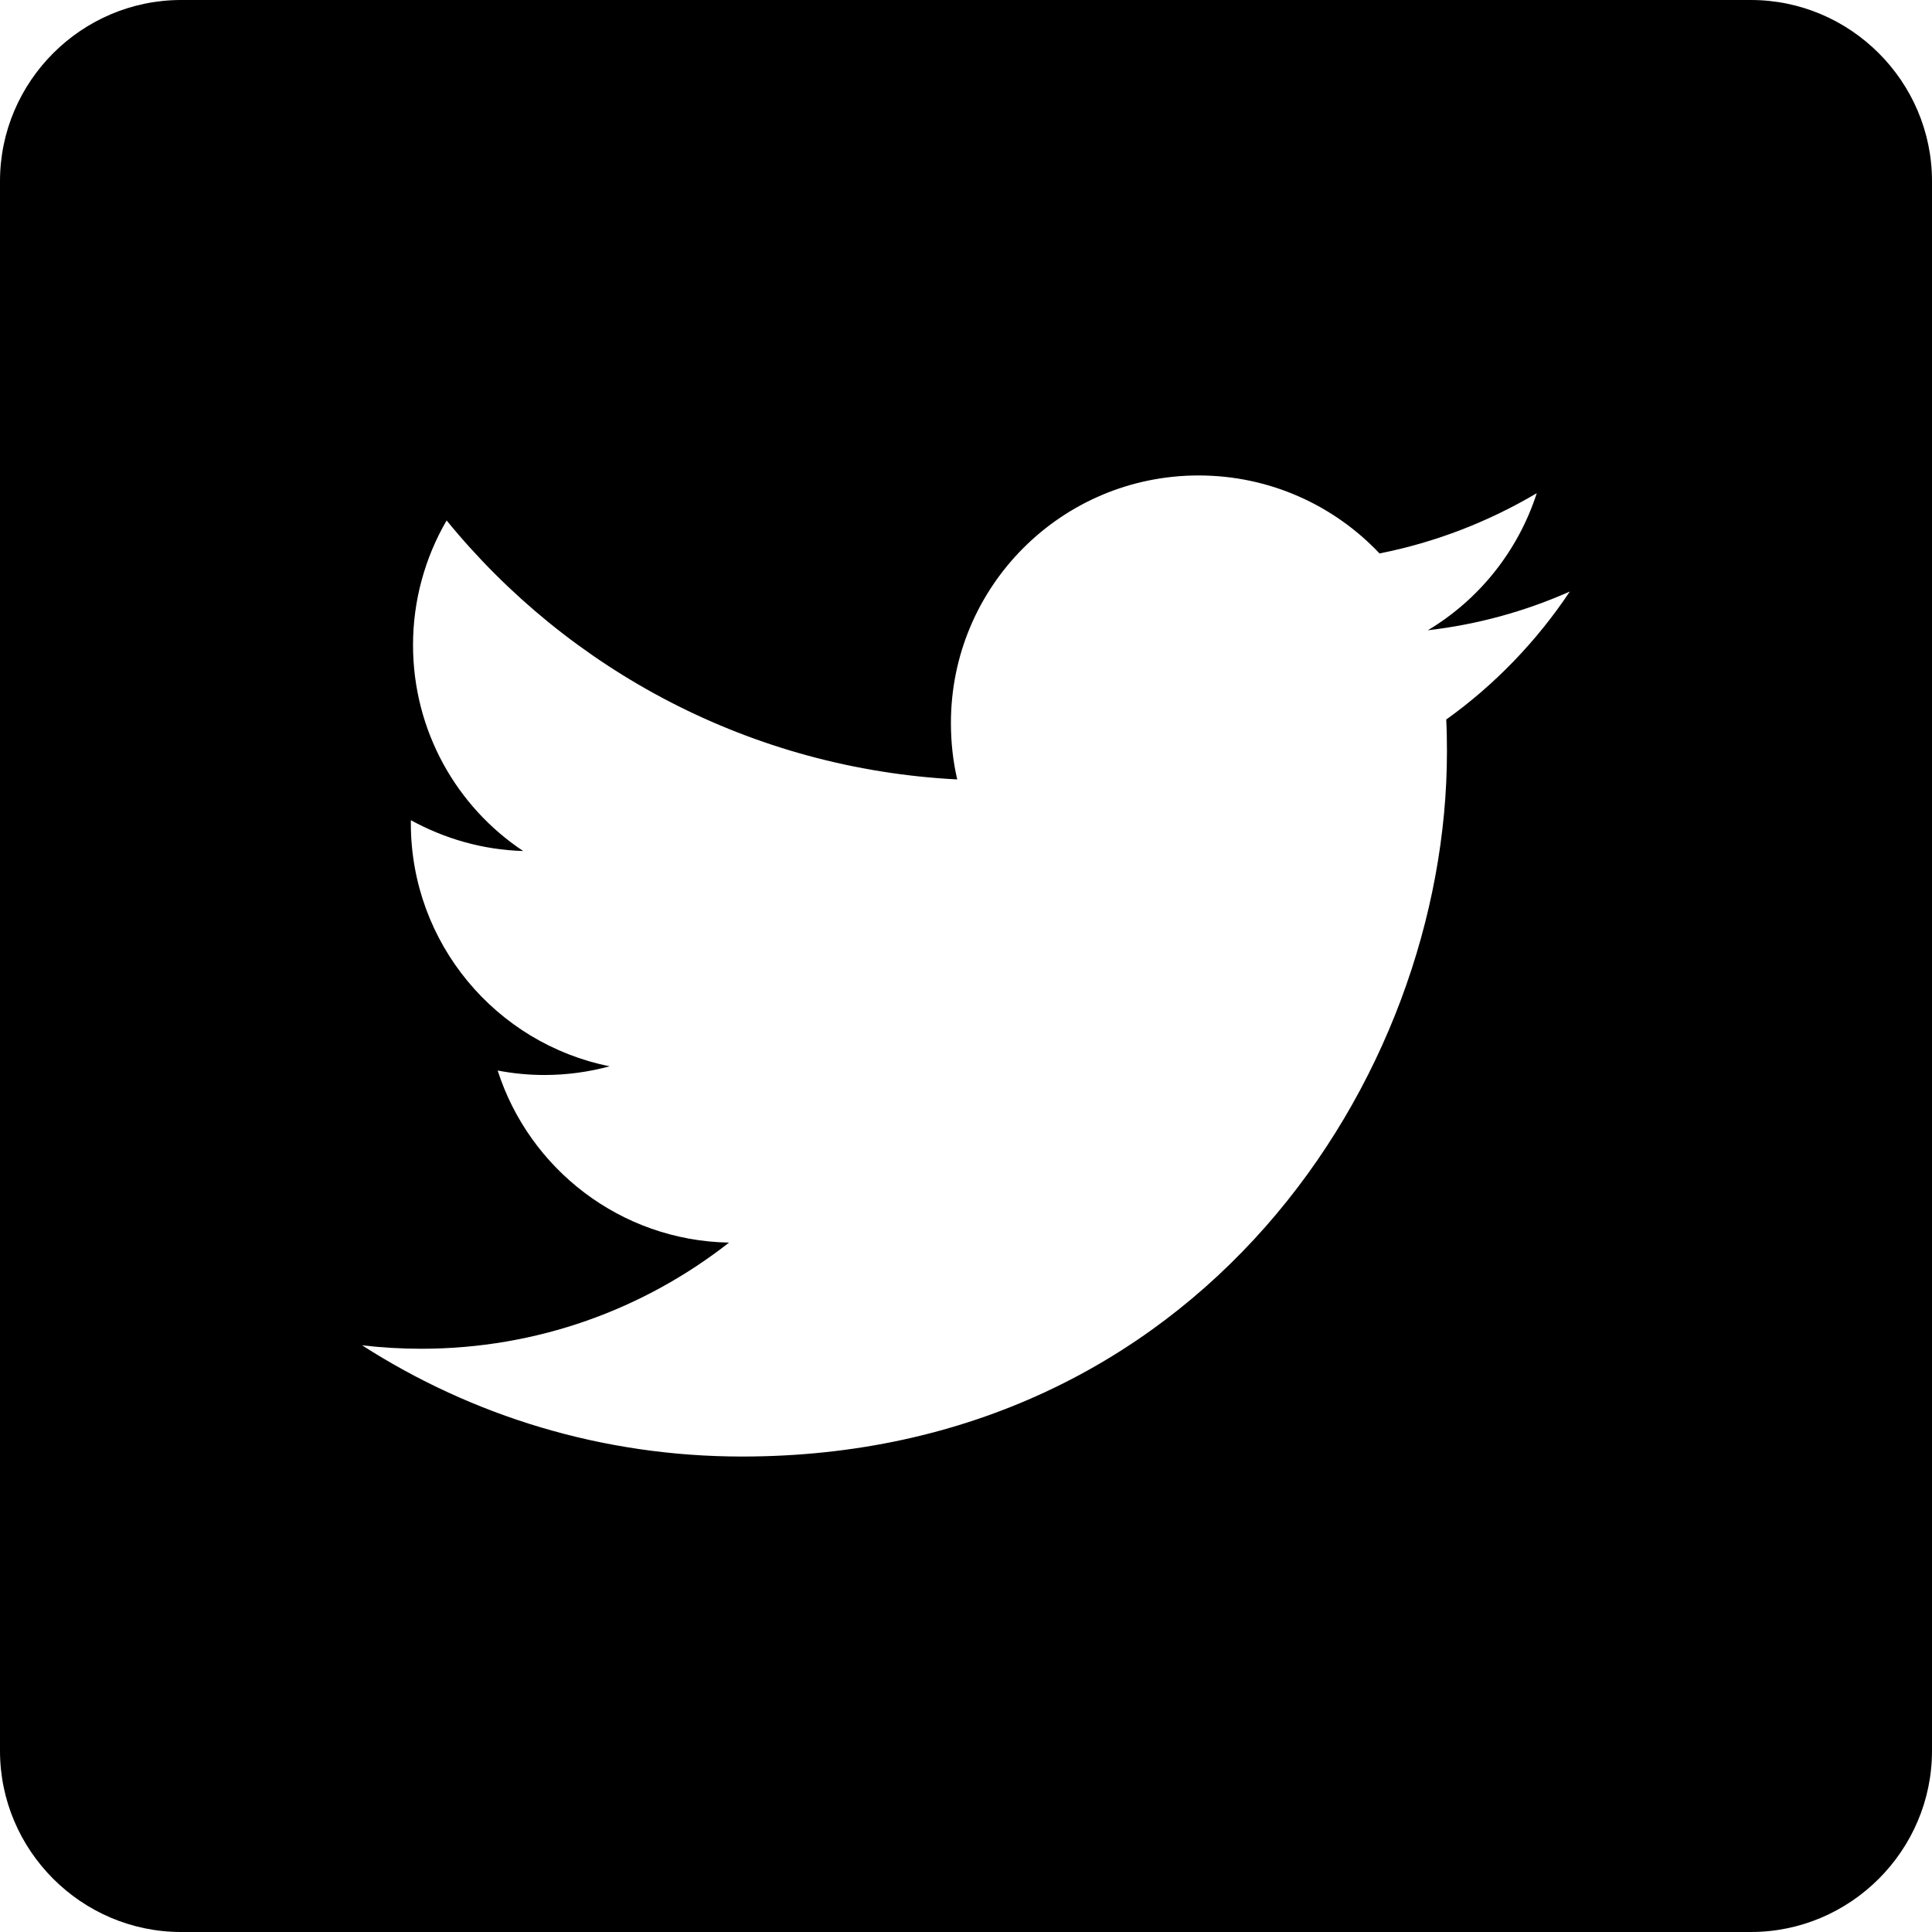
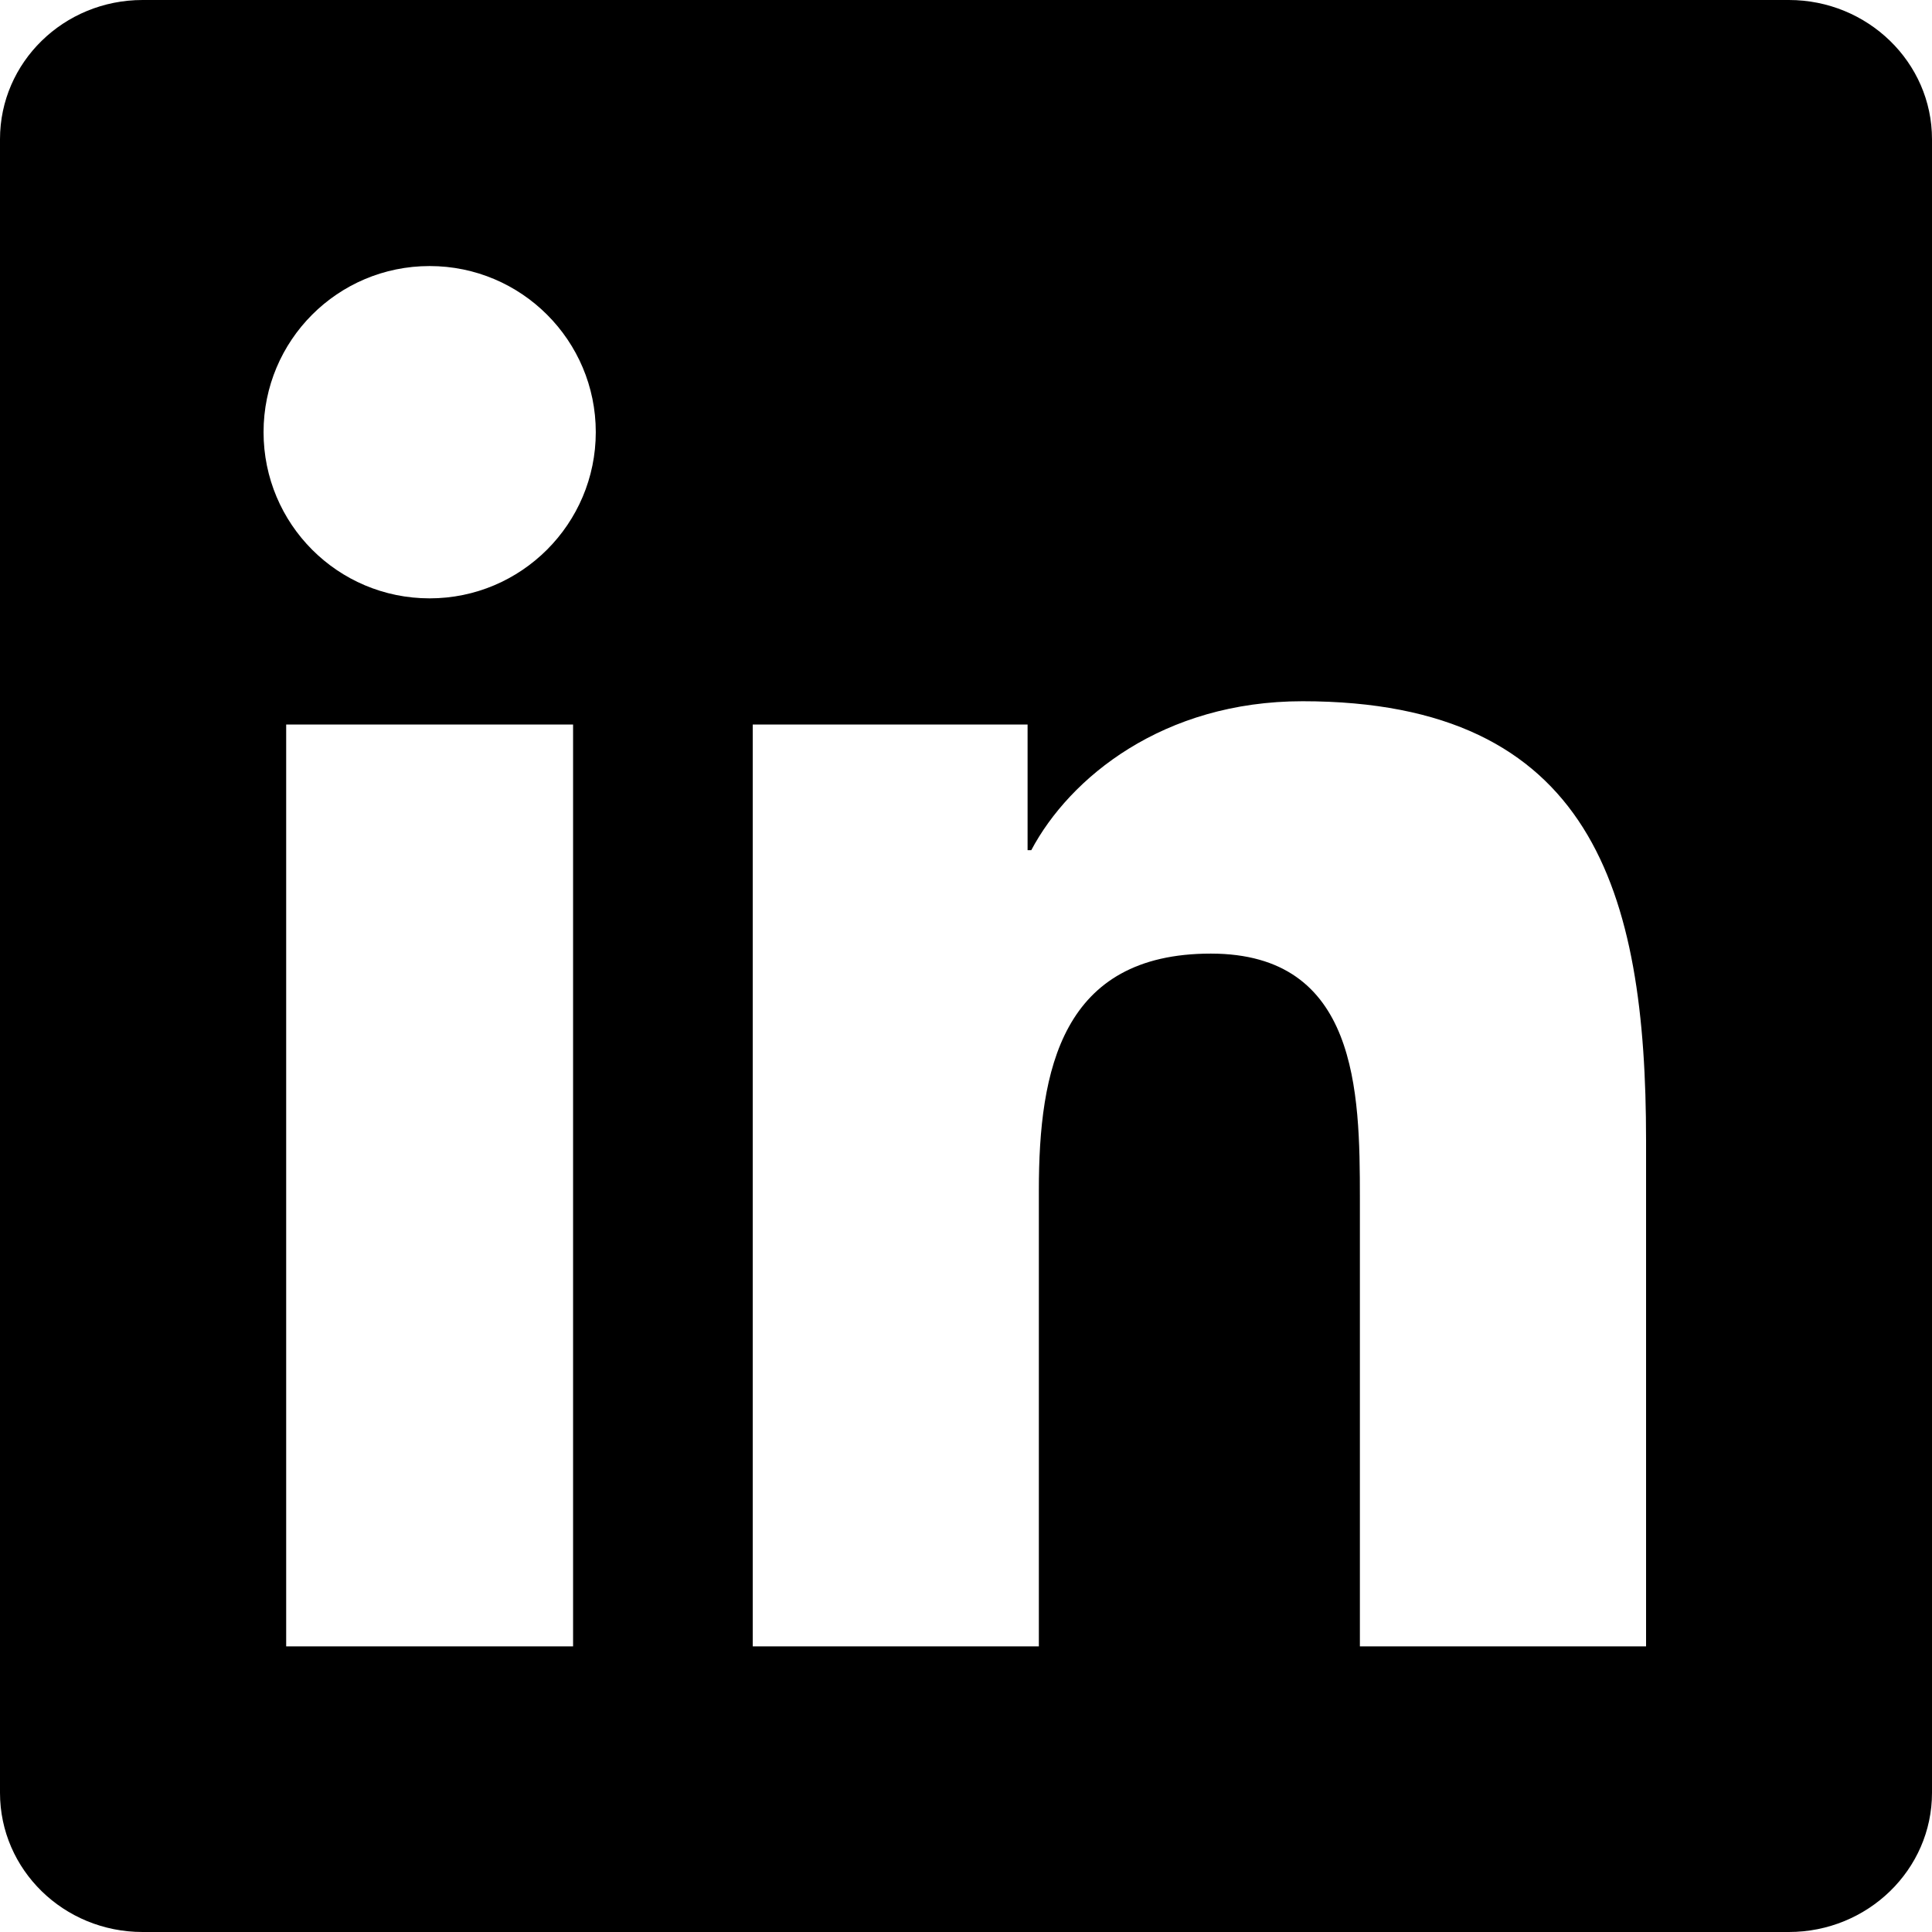
- <svg xmlns="http://www.w3.org/2000/svg" width="327" height="327" shape-rendering="geometricPrecision" text-rendering="geometricPrecision" image-rendering="optimizeQuality" fill-rule="evenodd" clip-rule="evenodd" viewBox="0 0 640 640">
-   <path d="M579.999 0H60C27 0 0 27 0 60v520c0 33 27 60 60 60h519.999c33 0 60-27 60-60V60c0-33-27-60-60-60zm-59.942 195.935a161.34 161.34 0 0 1-47.079 12.85c16.914-10.086 29.894-26.22 36.095-45.413-15.862 9.39-33.473 16.287-52.087 19.96-15.048-15.92-36.343-25.83-59.942-25.83-45.331 0-82.04 36.685-82.04 82.016 0 6.355.685 12.626 2.09 18.674-68.186-3.484-128.647-36.13-169.148-85.785a82.08 82.08 0 0 0-11.126 41.245c0 28.465 14.457 53.623 36.485 68.257-13.465-.39-26.068-4.11-37.206-10.205v1.04c0 39.756 28.3 72.969 65.86 80.48a82.817 82.817 0 0 1-21.627 2.883c-5.291 0-10.405-.52-15.472-1.477 10.453 32.587 40.713 56.351 76.642 57-28.134 22.04-63.473 35.163-101.954 35.163-6.65 0-13.134-.39-19.606-1.146 36.39 23.362 79.524 36.85 125.872 36.85 150.935 0 233.507-125.056 233.507-233.494 0-3.603-.06-7.122-.236-10.654 16.027-11.457 29.965-25.937 40.925-42.378l.048-.036z" />
+ <svg xmlns="http://www.w3.org/2000/svg" role="img" viewBox="0 0 24 24">
+   <path d="M20.447 20.452h-3.554v-5.569c0-1.328-.027-3.037-1.852-3.037-1.853 0-2.136 1.445-2.136 2.939v5.667H9.351V9h3.414v1.561h.046c.477-.9 1.637-1.85 3.37-1.85 3.601 0 4.267 2.37 4.267 5.455v6.286zM5.337 7.433c-1.144 0-2.063-.926-2.063-2.065 0-1.138.92-2.063 2.063-2.063 1.14 0 2.064.925 2.064 2.063 0 1.139-.925 2.065-2.064 2.065zm1.782 13.019H3.555V9h3.564v11.452zM22.225 0H1.771C.792 0 0 .774 0 1.729v20.542C0 23.227.792 24 1.771 24h20.451C23.2 24 24 23.227 24 22.271V1.729C24 .774 23.2 0 22.222 0h.003z" />
</svg>
